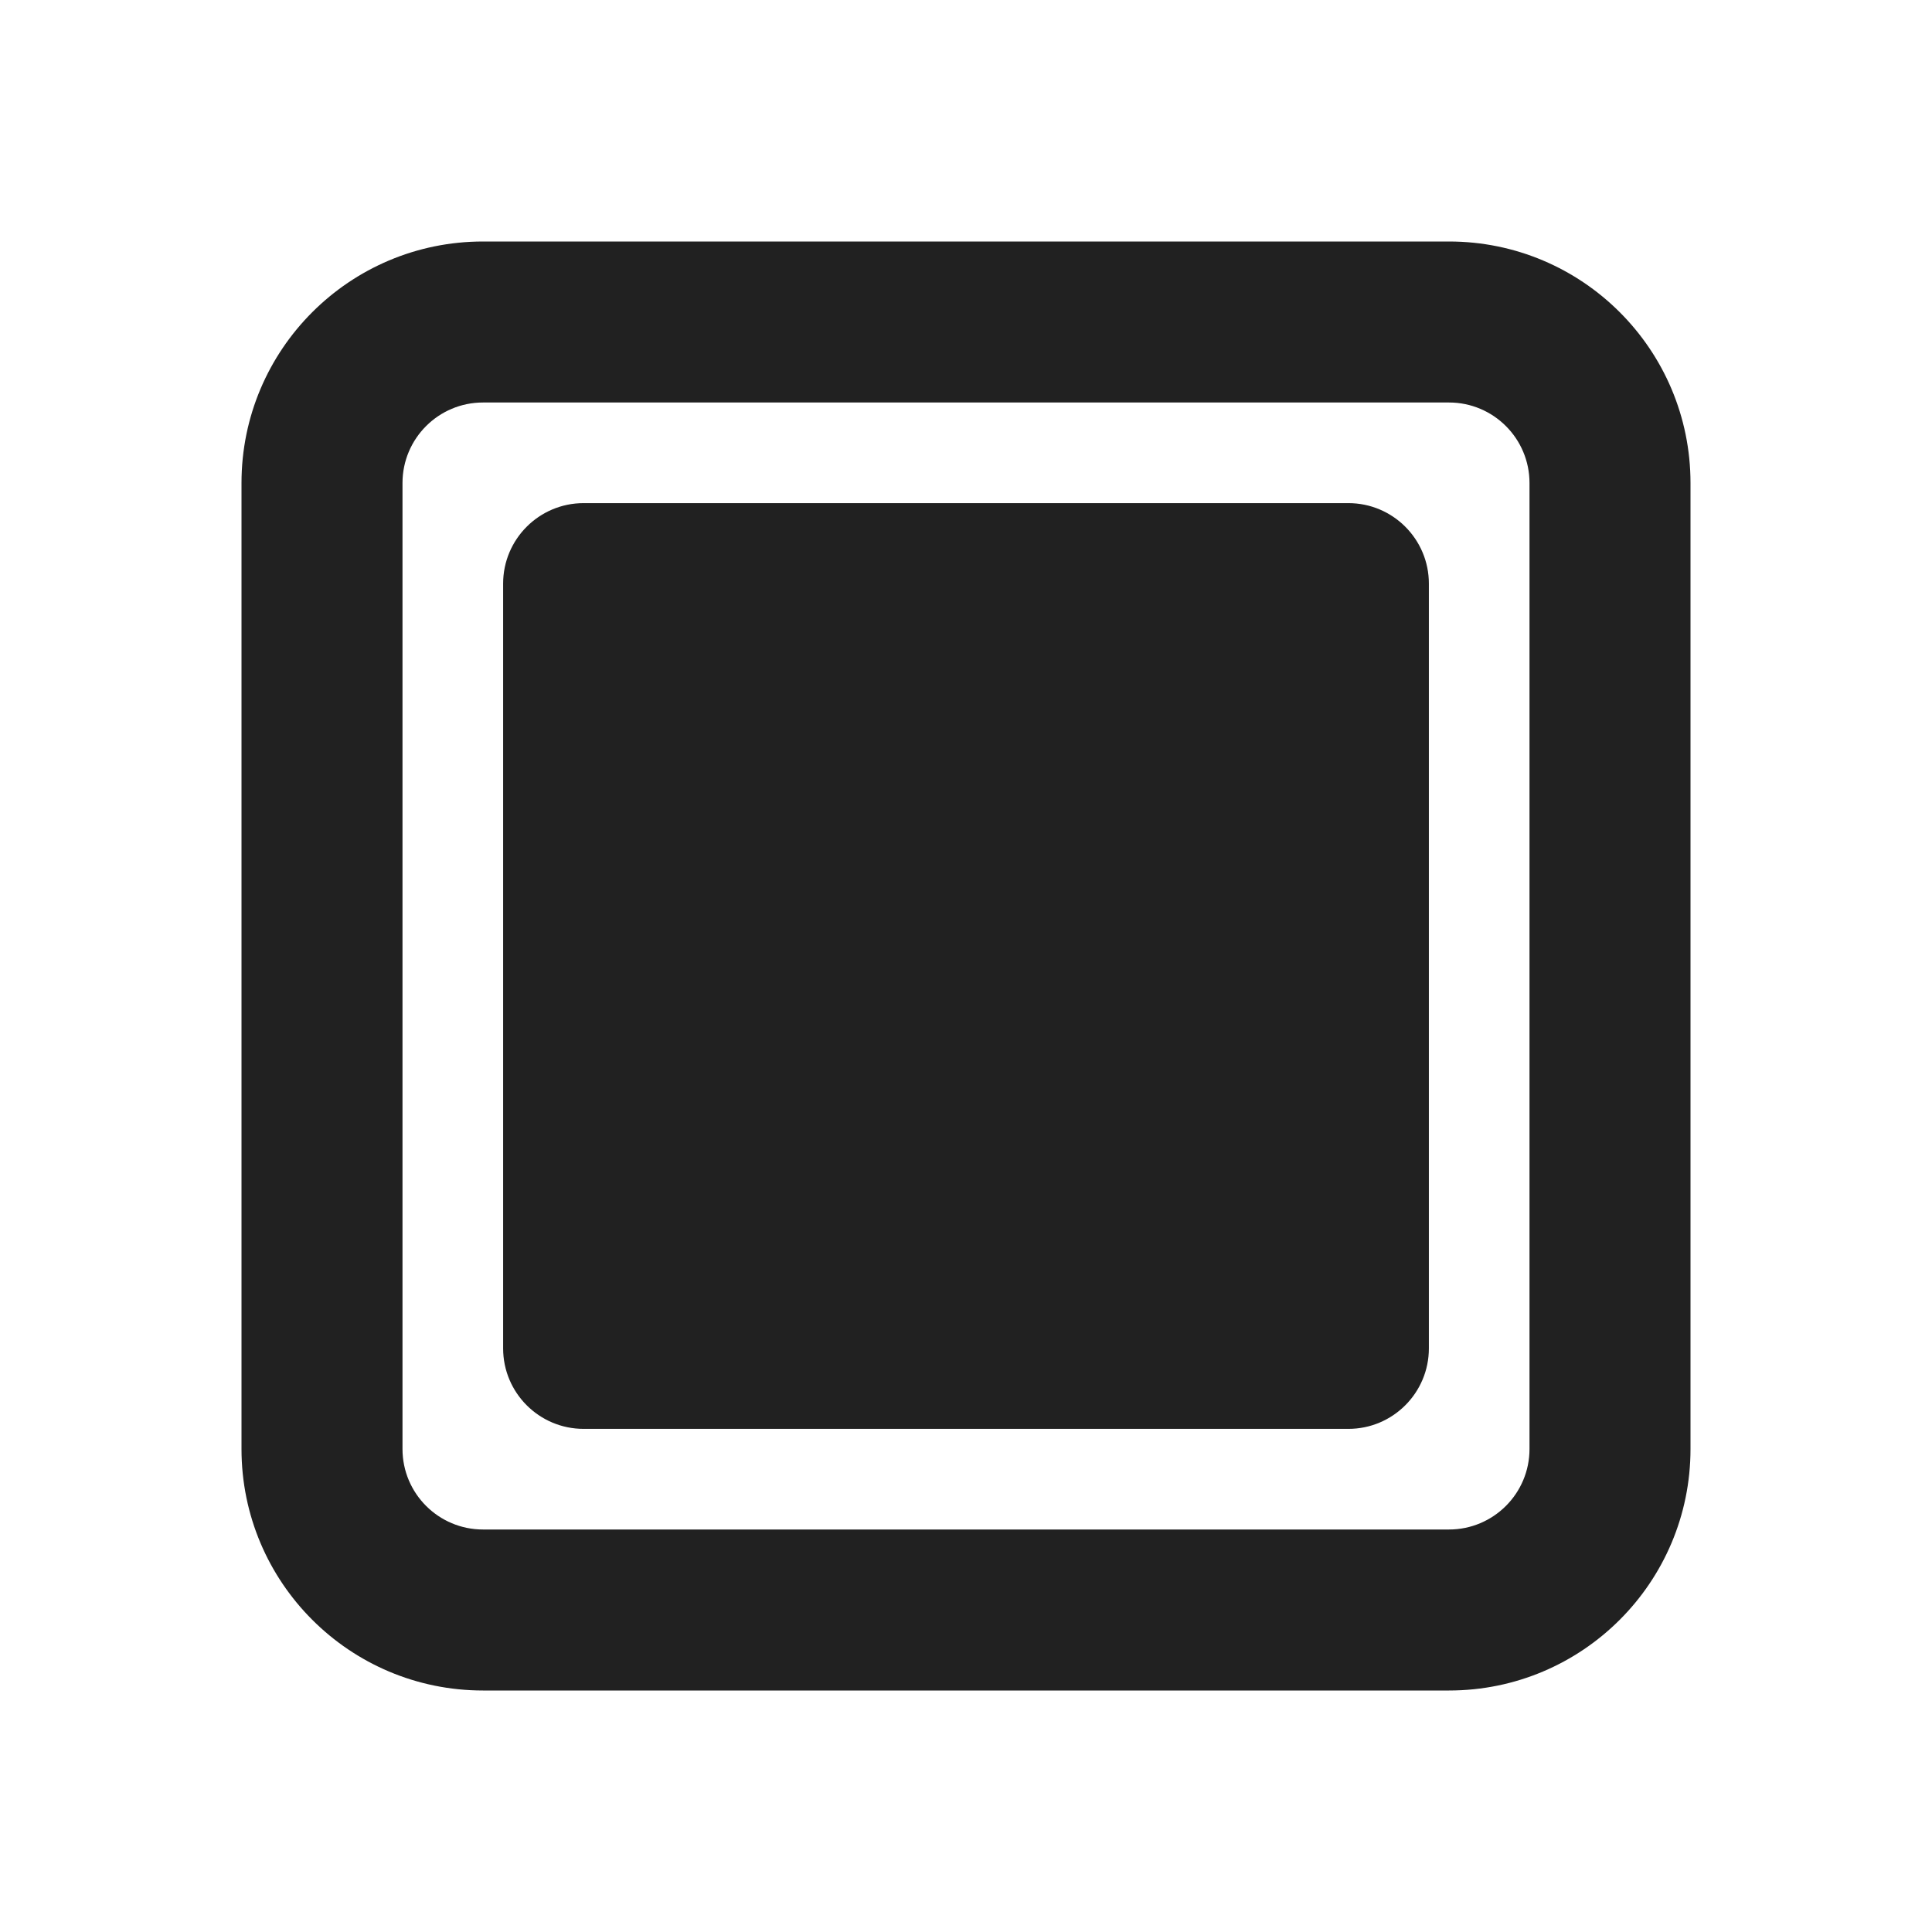
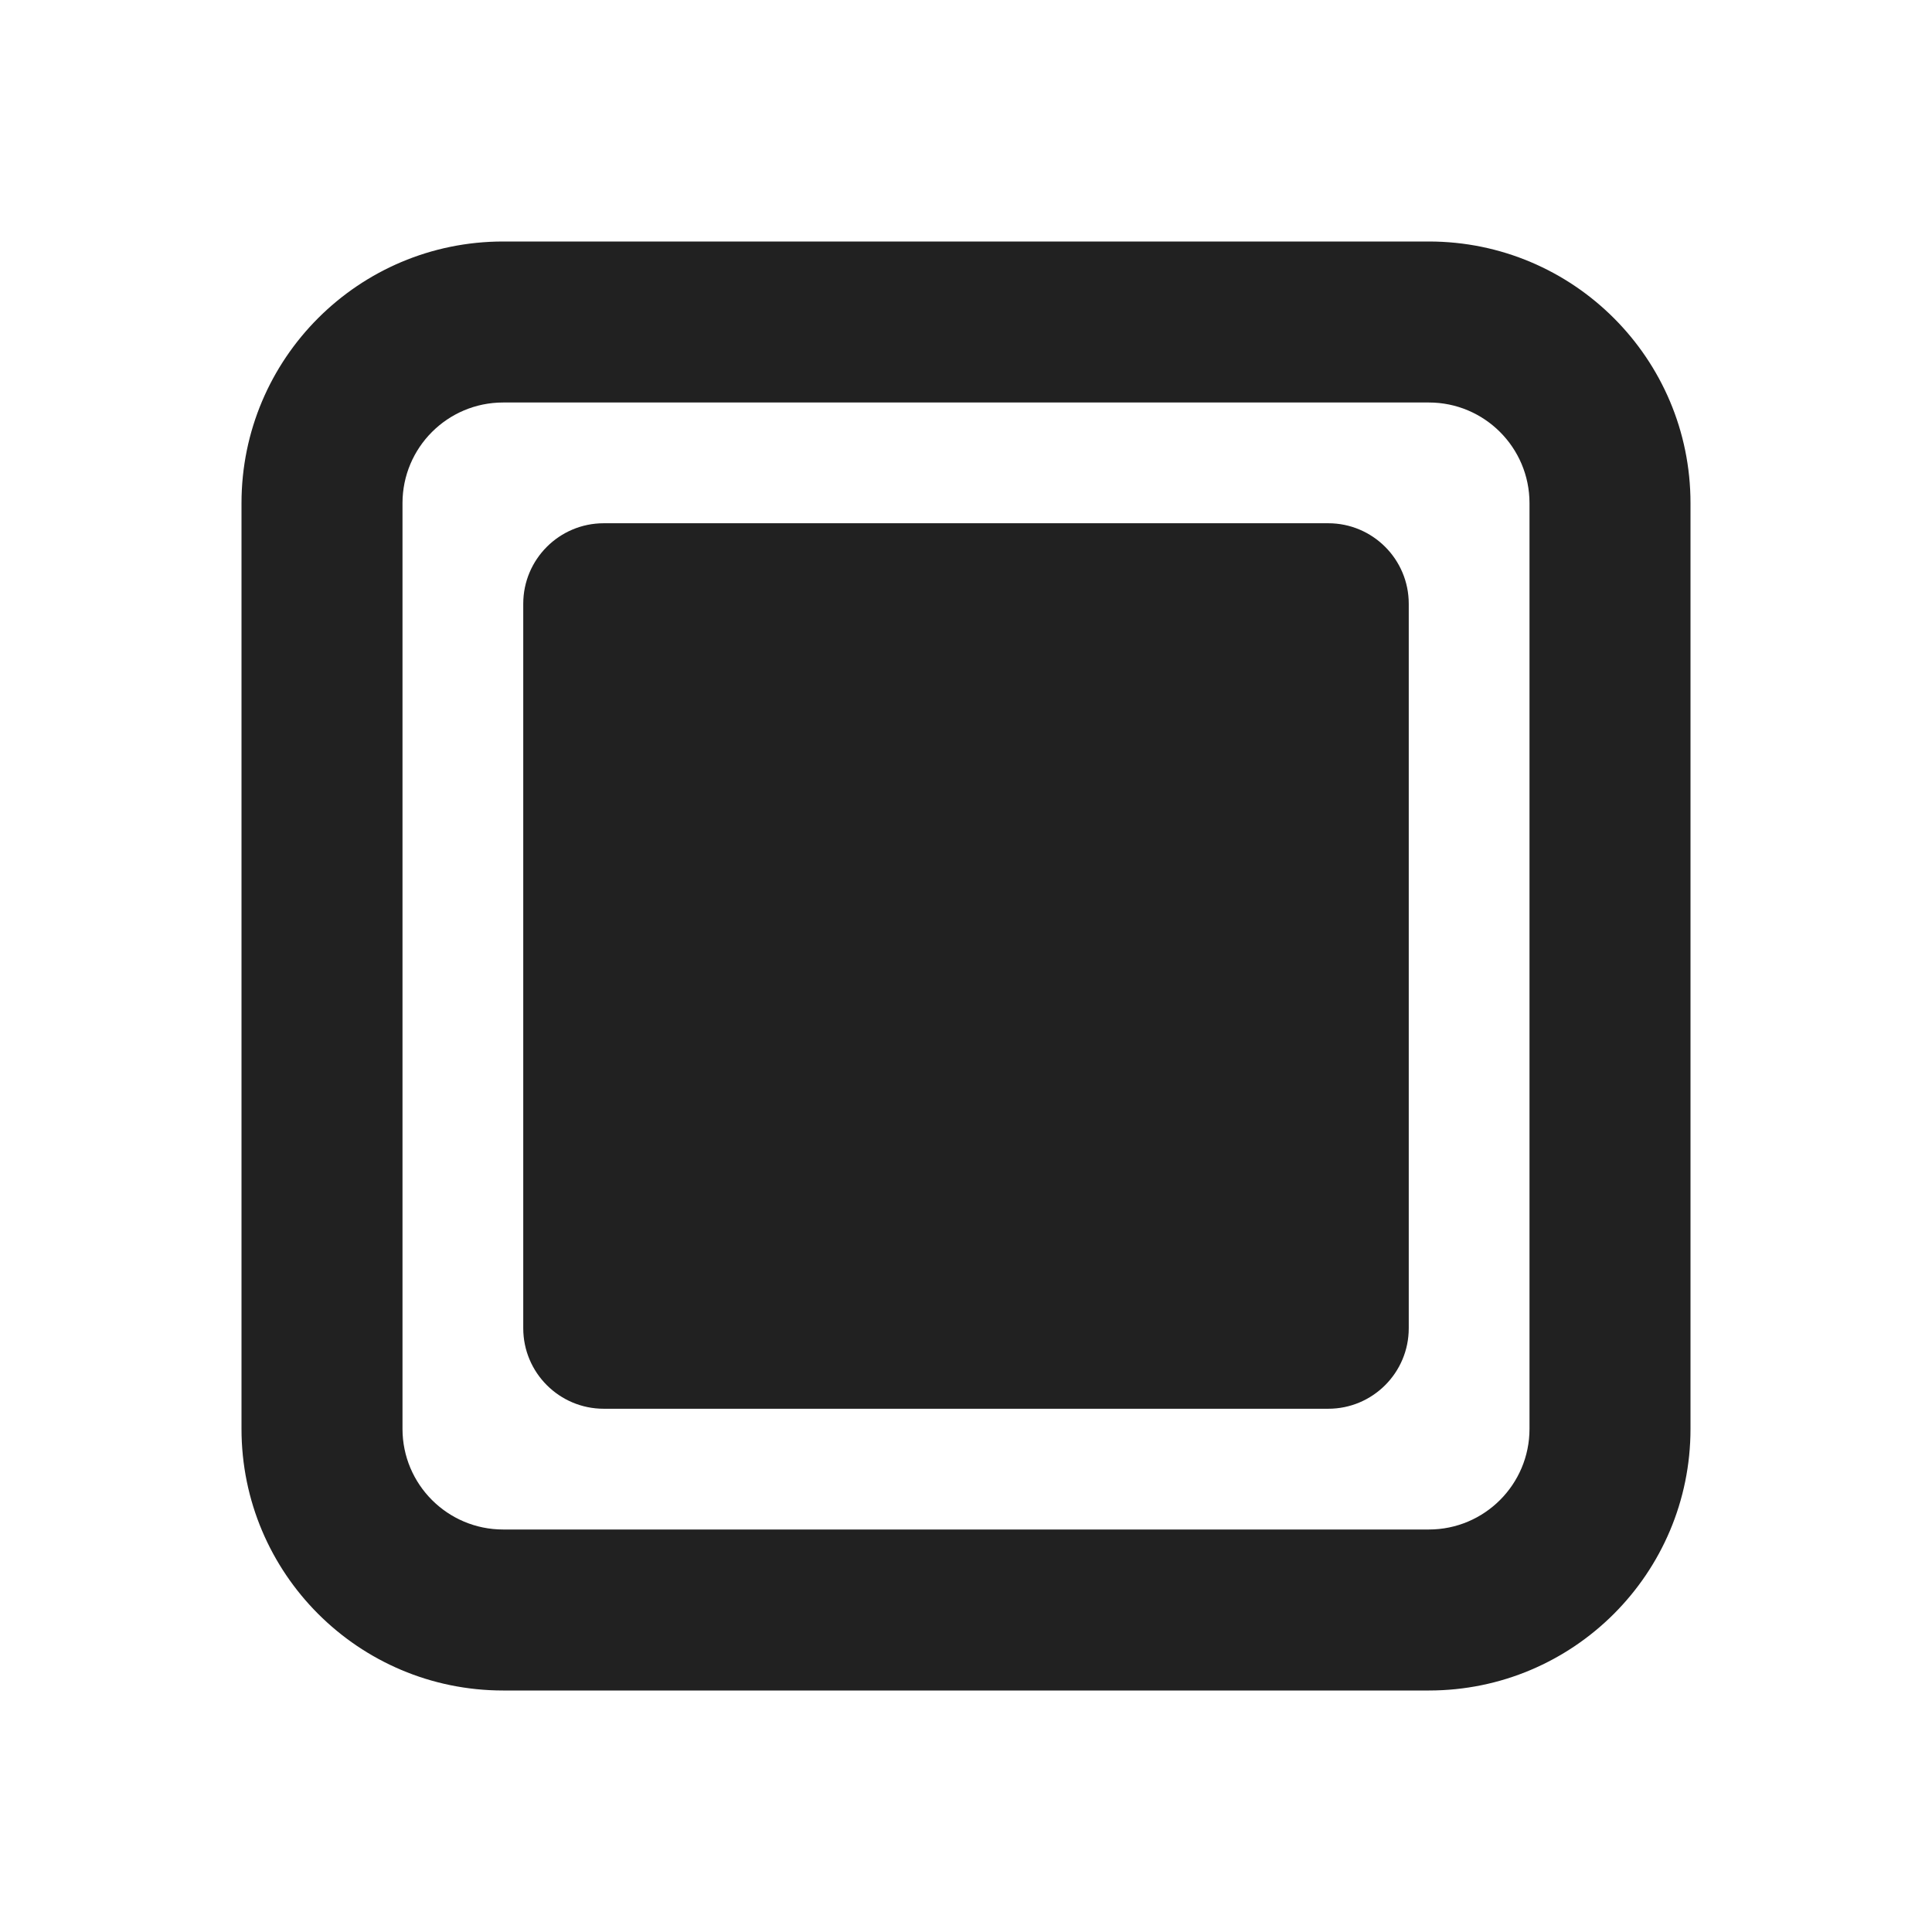
<svg xmlns="http://www.w3.org/2000/svg" width="24" height="24" viewBox="0 0 24 24" fill="none">
-   <path d="M7.25 6.25C6.698 6.25 6.25 6.698 6.25 7.25V16.75C6.25 17.302 6.698 17.75 7.25 17.75H16.75C17.302 17.75 17.75 17.302 17.75 16.75V7.25C17.75 6.698 17.302 6.25 16.75 6.25H7.25ZM18 3H6C4.343 3 3 4.343 3 6V18C3 19.657 4.343 21 6 21H18C19.657 21 21 19.657 21 18V6C21 4.343 19.657 3 18 3ZM5 6C5 5.448 5.448 5 6 5H18C18.552 5 19 5.448 19 6V18C19 18.552 18.552 19 18 19H6C5.448 19 5 18.552 5 18V6Z" fill="#212121" />
+   <path d="M6.25 3C4.455 3 3 4.455 3 6.25V17.75C3 19.545 4.455 21 6.25 21H17.75C19.545 21 21 19.545 21 17.75V6.25C21 4.455 19.545 3 17.75 3H6.25ZM5 6.25C5 5.56 5.56 5 6.25 5H17.75C18.44 5 19 5.56 19 6.25V17.75C19 18.44 18.44 19 17.75 19H6.25C5.56 19 5 18.44 5 17.75V6.25ZM7.5 6.5C6.948 6.5 6.5 6.948 6.5 7.5V16.5C6.5 17.052 6.948 17.5 7.5 17.5H16.5C17.052 17.5 17.5 17.052 17.5 16.5V7.5C17.5 6.948 17.052 6.5 16.5 6.5H7.5Z" fill="#212121" />
</svg>
